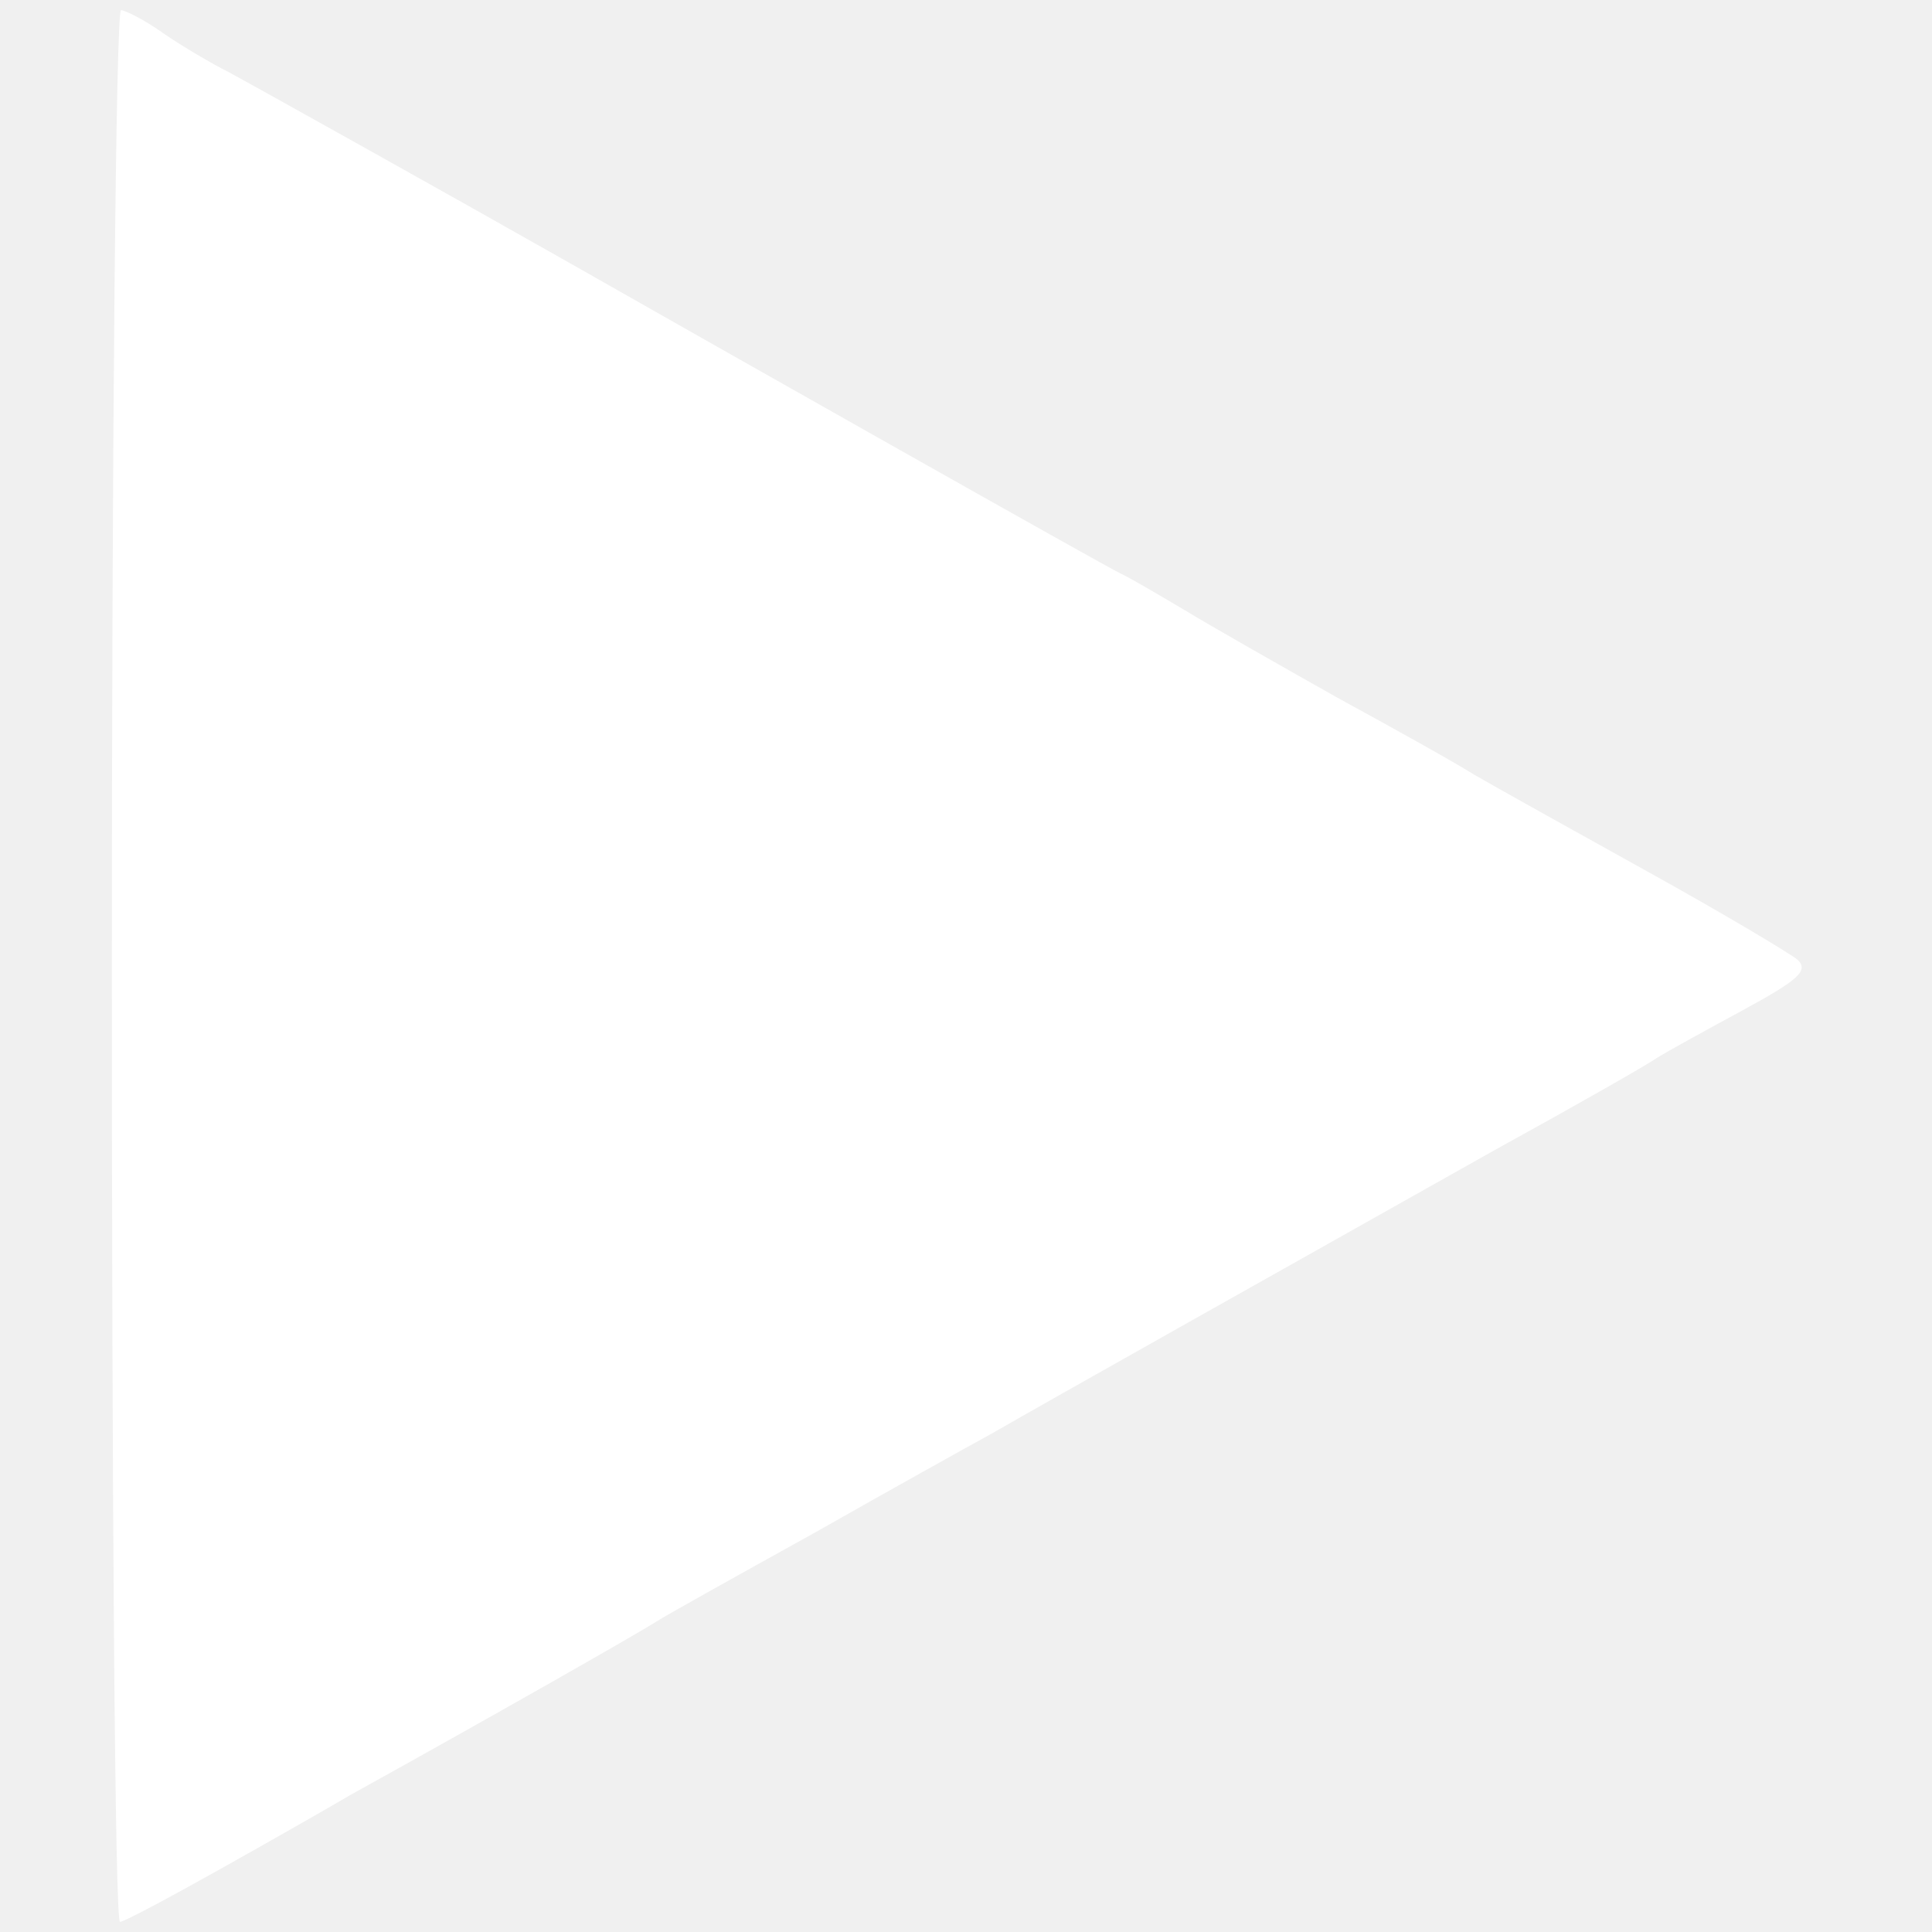
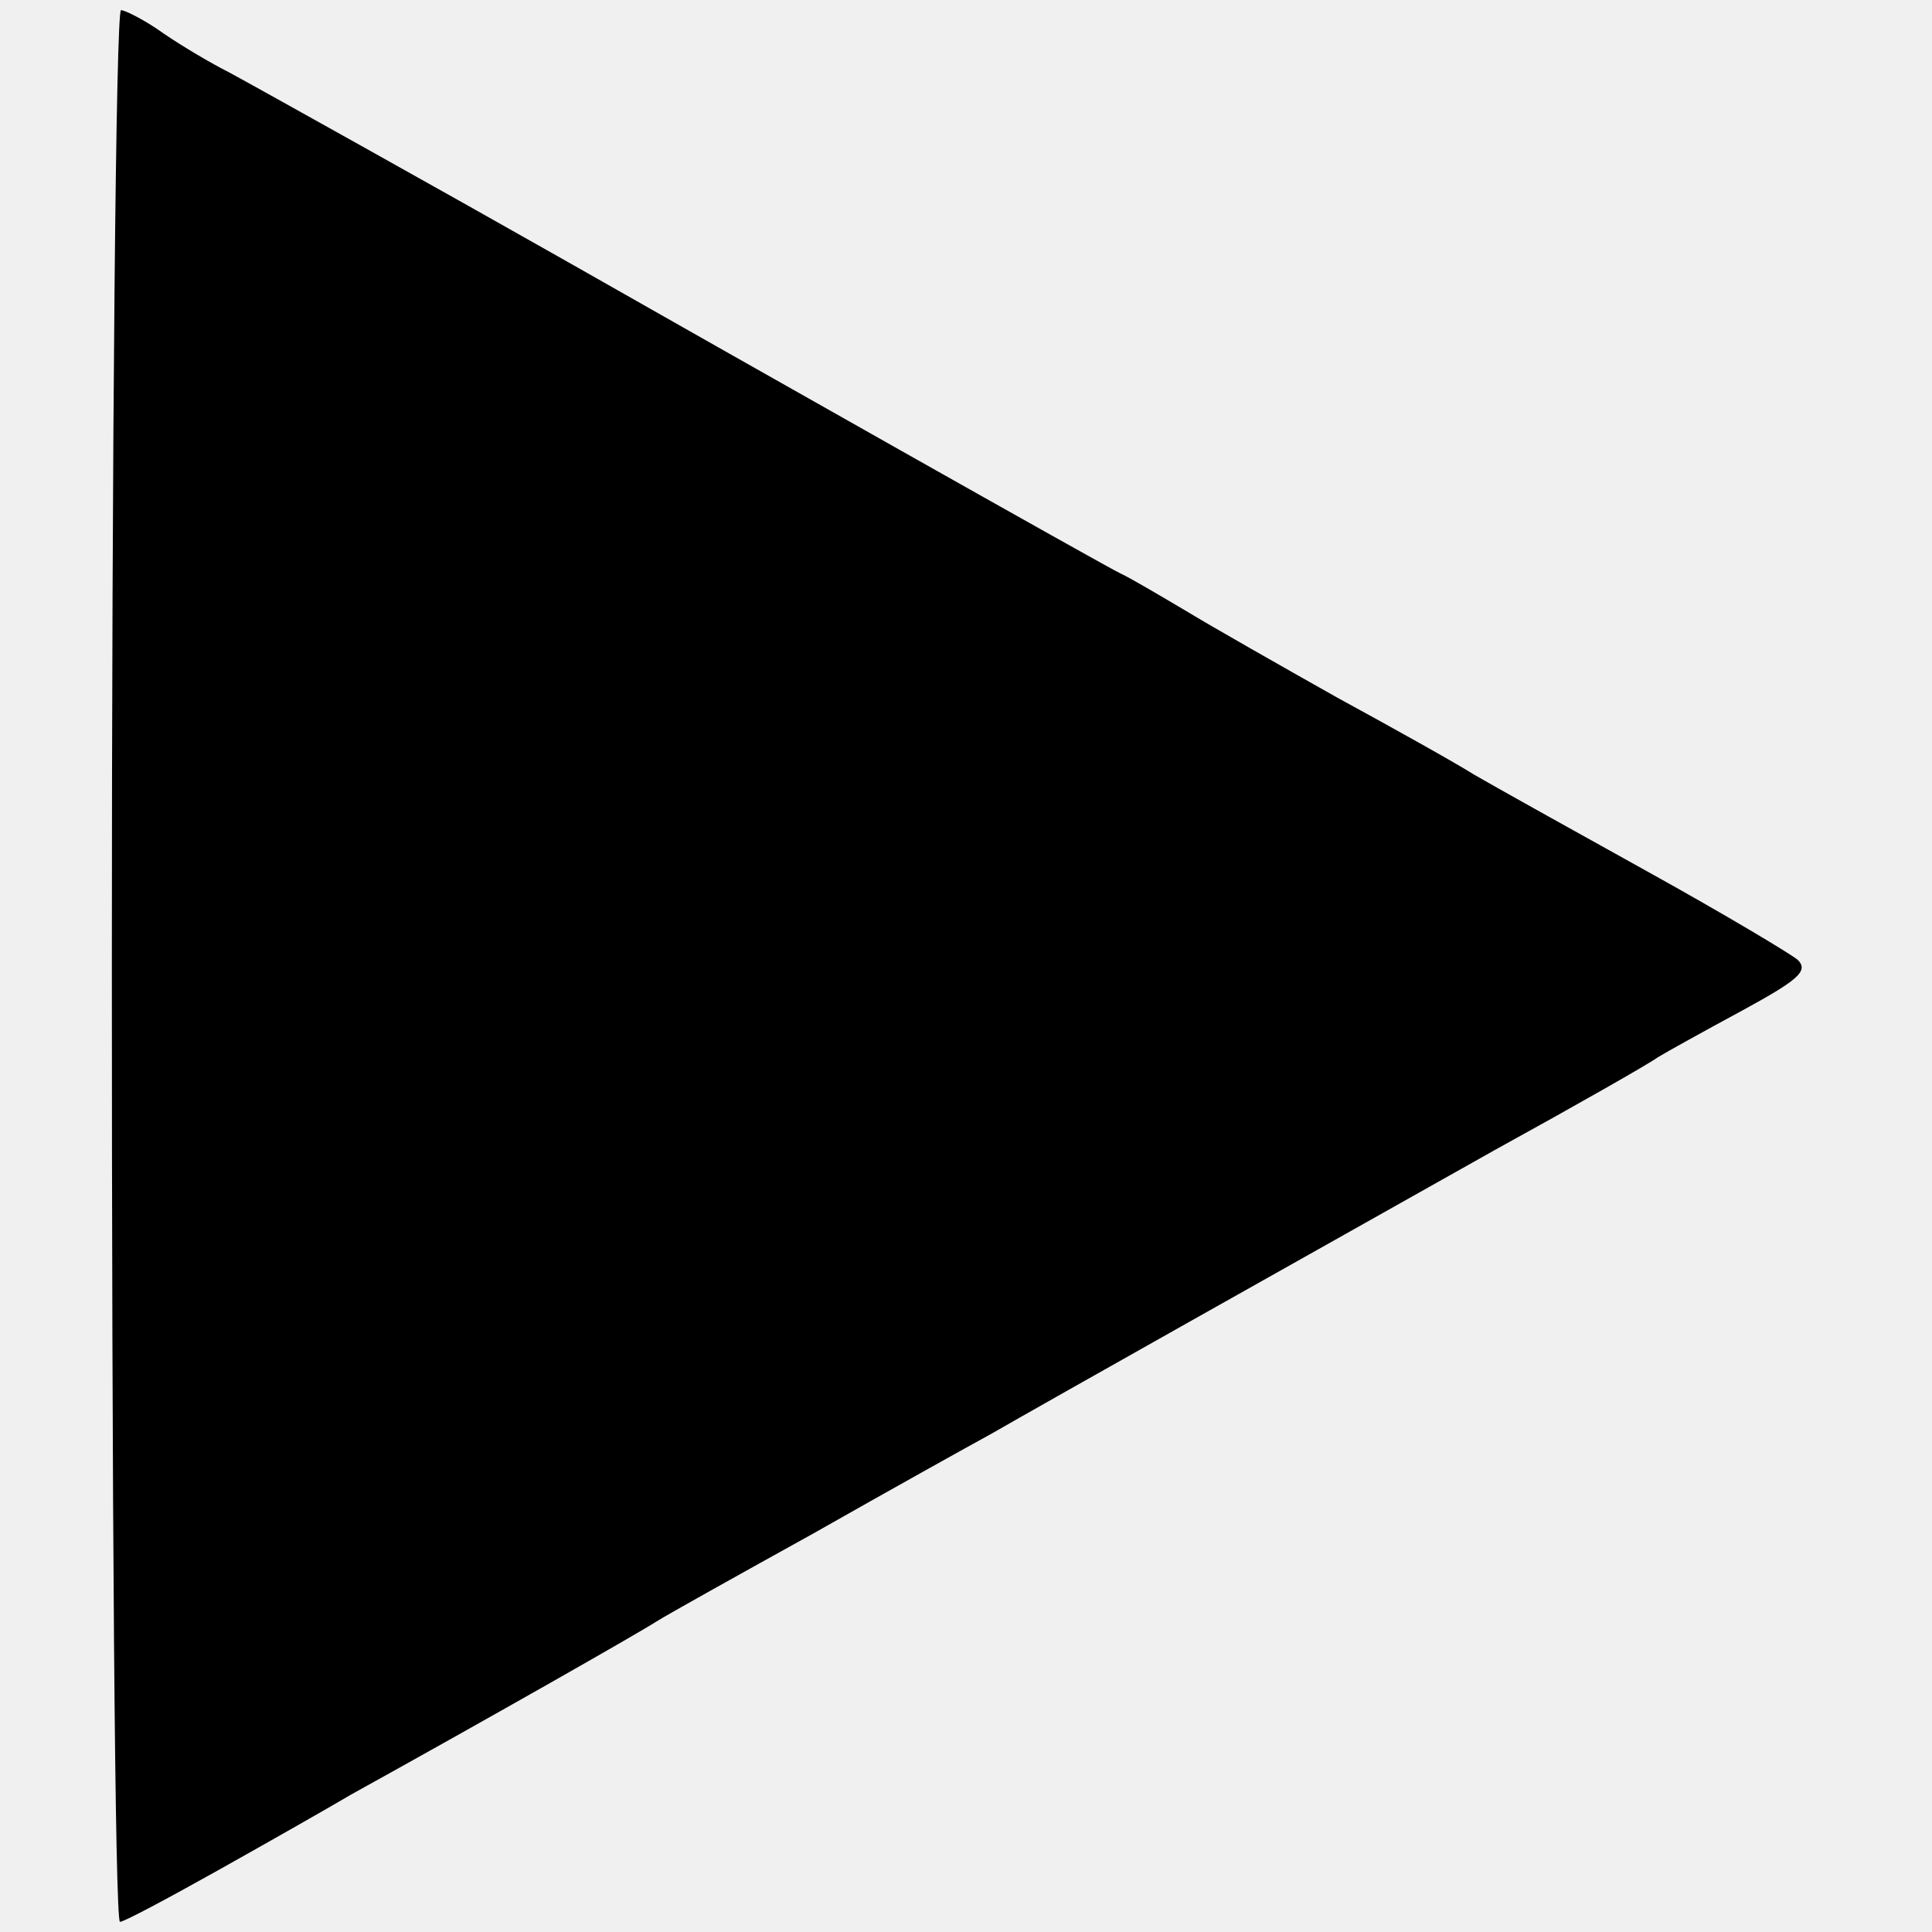
<svg xmlns="http://www.w3.org/2000/svg" version="1.0" width="190pt" height="190pt" viewBox="0 0 190 190" preserveAspectRatio="xMidYMid meet">
-   <g transform="translate(0,190) scale(0.1,-0.1)" fill="white" stroke="none">
+   <g transform="translate(0,190) scale(0.1,-0.1)" fill="currentColor" stroke="none">
    <path d="M110 950 c0 -517 3 -940 8 -940 4 0 47 23 97 51 50 28 108 61 130 74 139 77 283 159 300 170 11 7 81 46 155 87 74 42 153 86 175 98 52 30 310 175 495 279 80 44 152 85 160 91 8 5 46 26 83 46 55 30 66 39 55 50 -7 6 -74 46 -148 87 -74 41 -151 84 -170 95 -19 12 -80 46 -135 76 -55 31 -122 69 -150 86 -27 16 -56 33 -63 36 -15 7 -383 215 -550 310 -104 59 -301 169 -327 183 -16 8 -45 25 -64 38 -18 13 -38 23 -42 23 -5 0 -9 -422 -9 -940z" />
  </g>
</svg>
